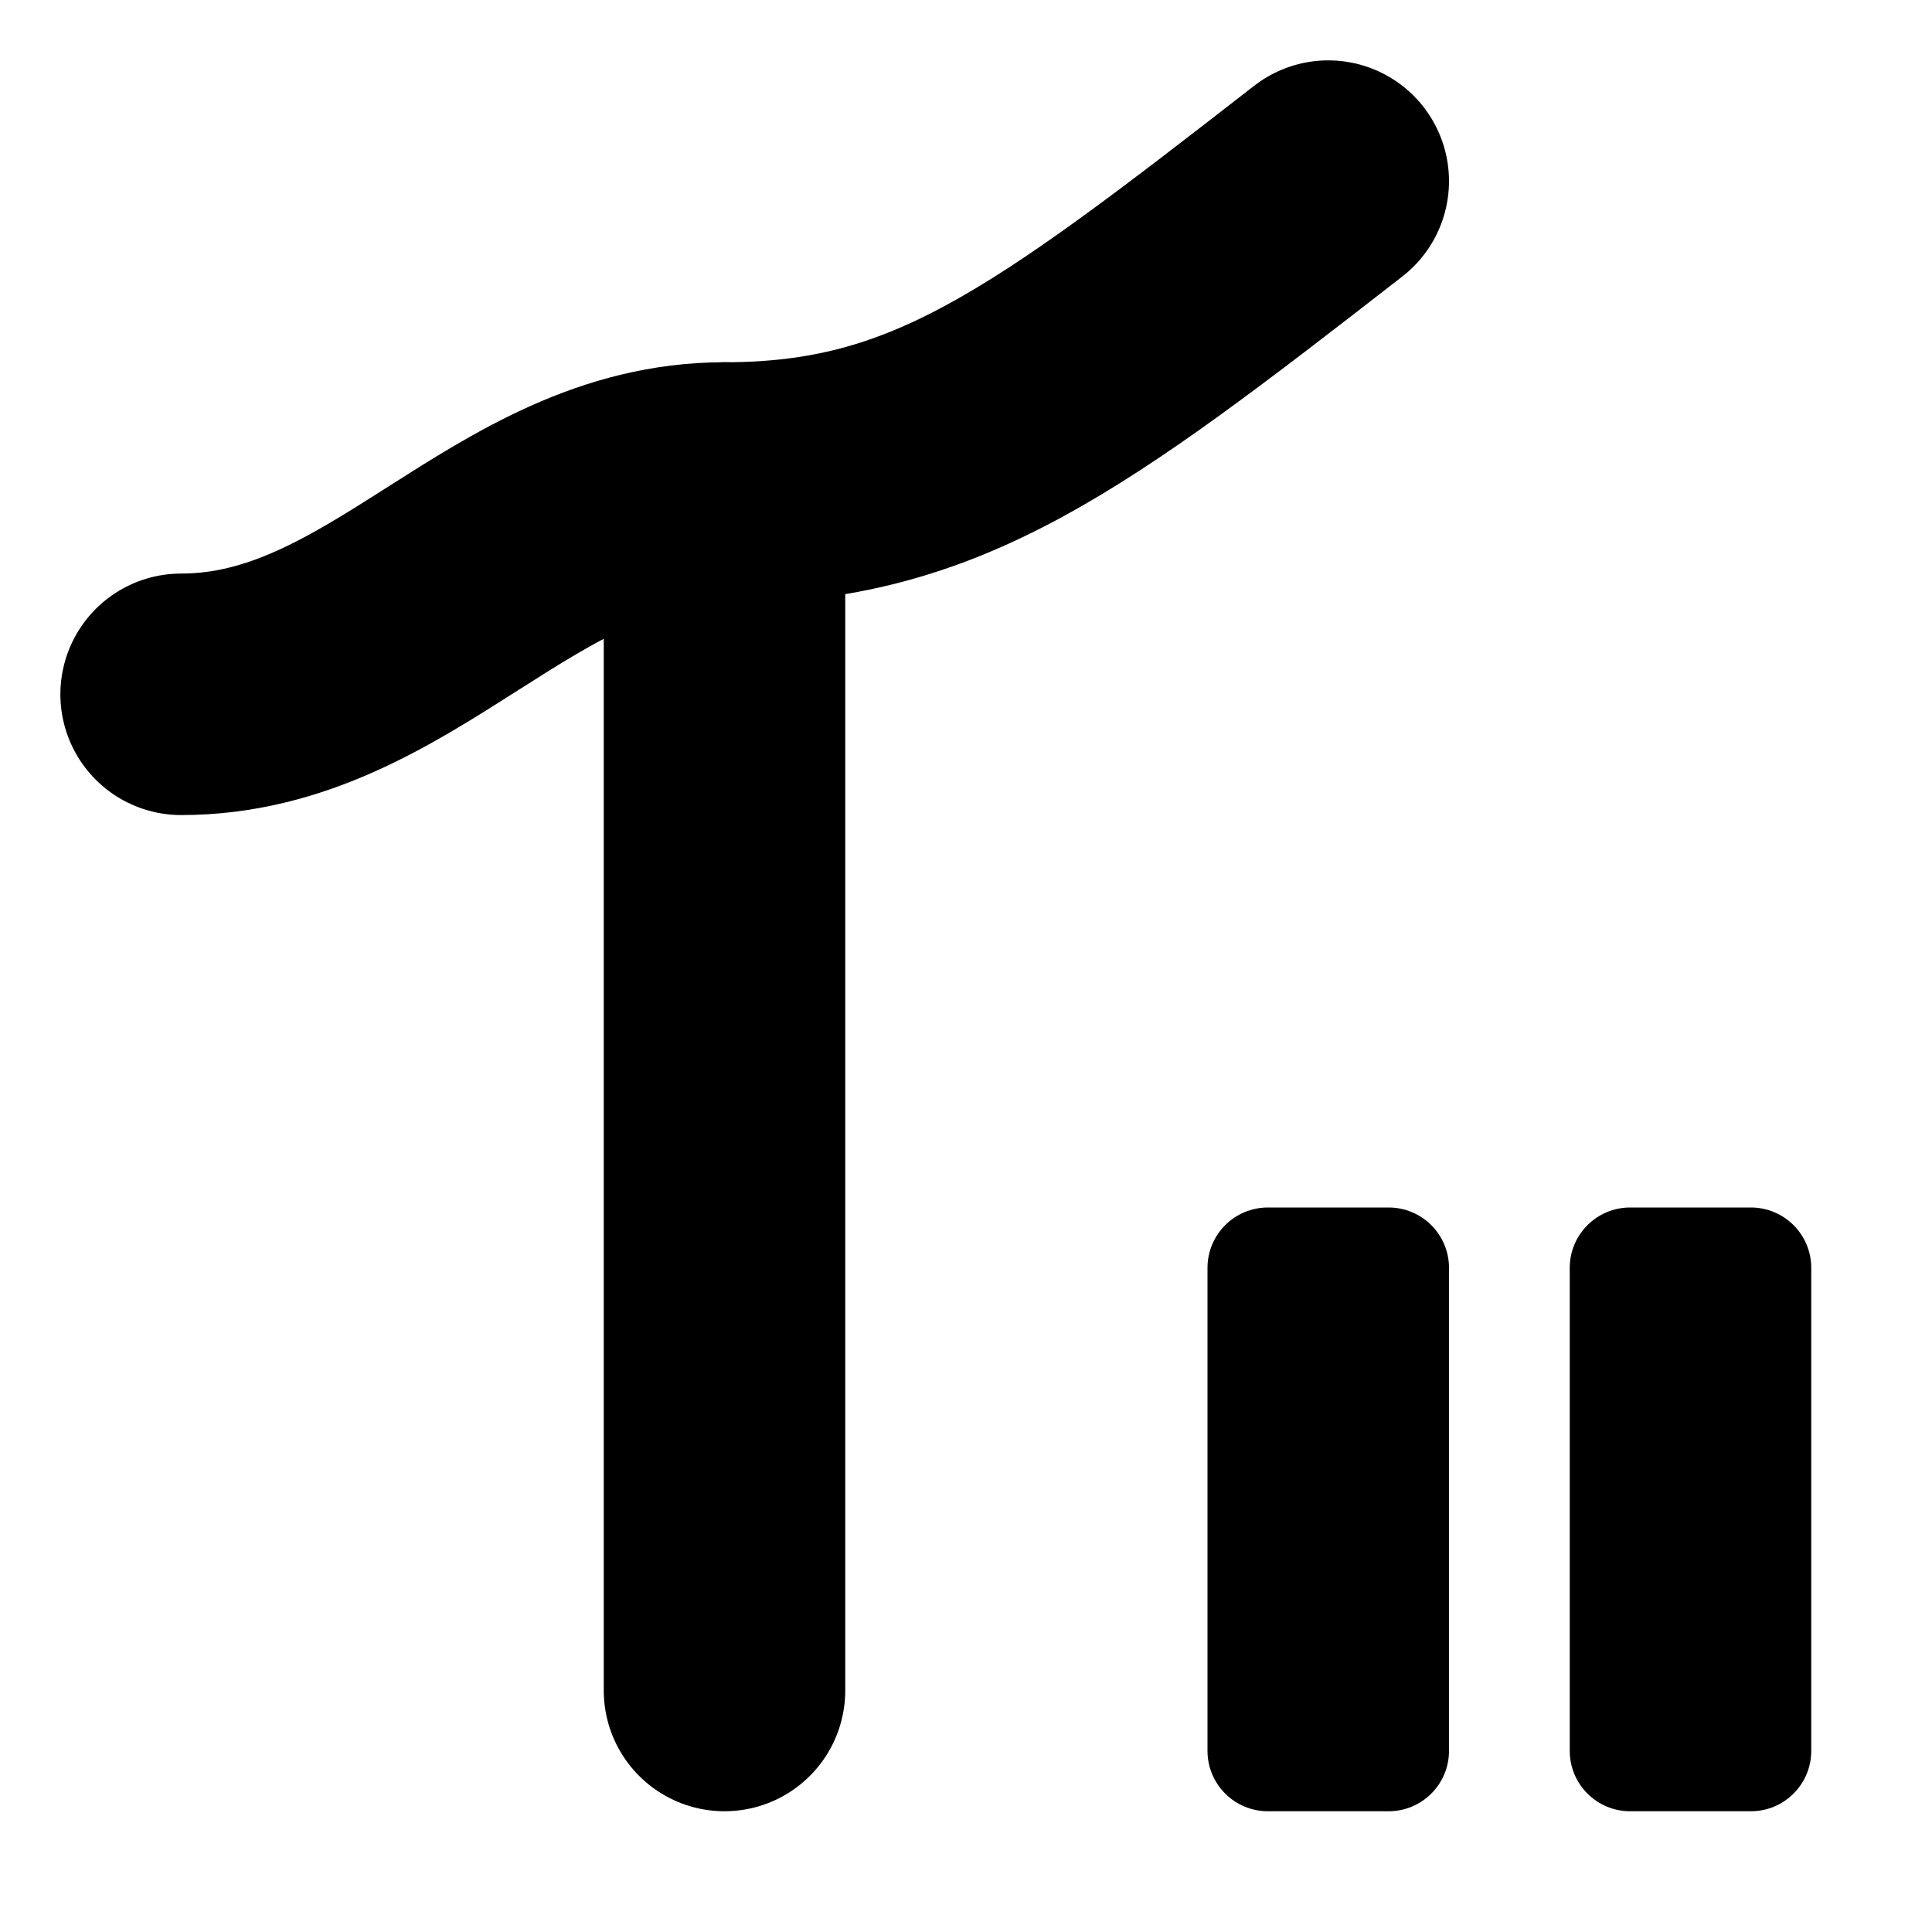
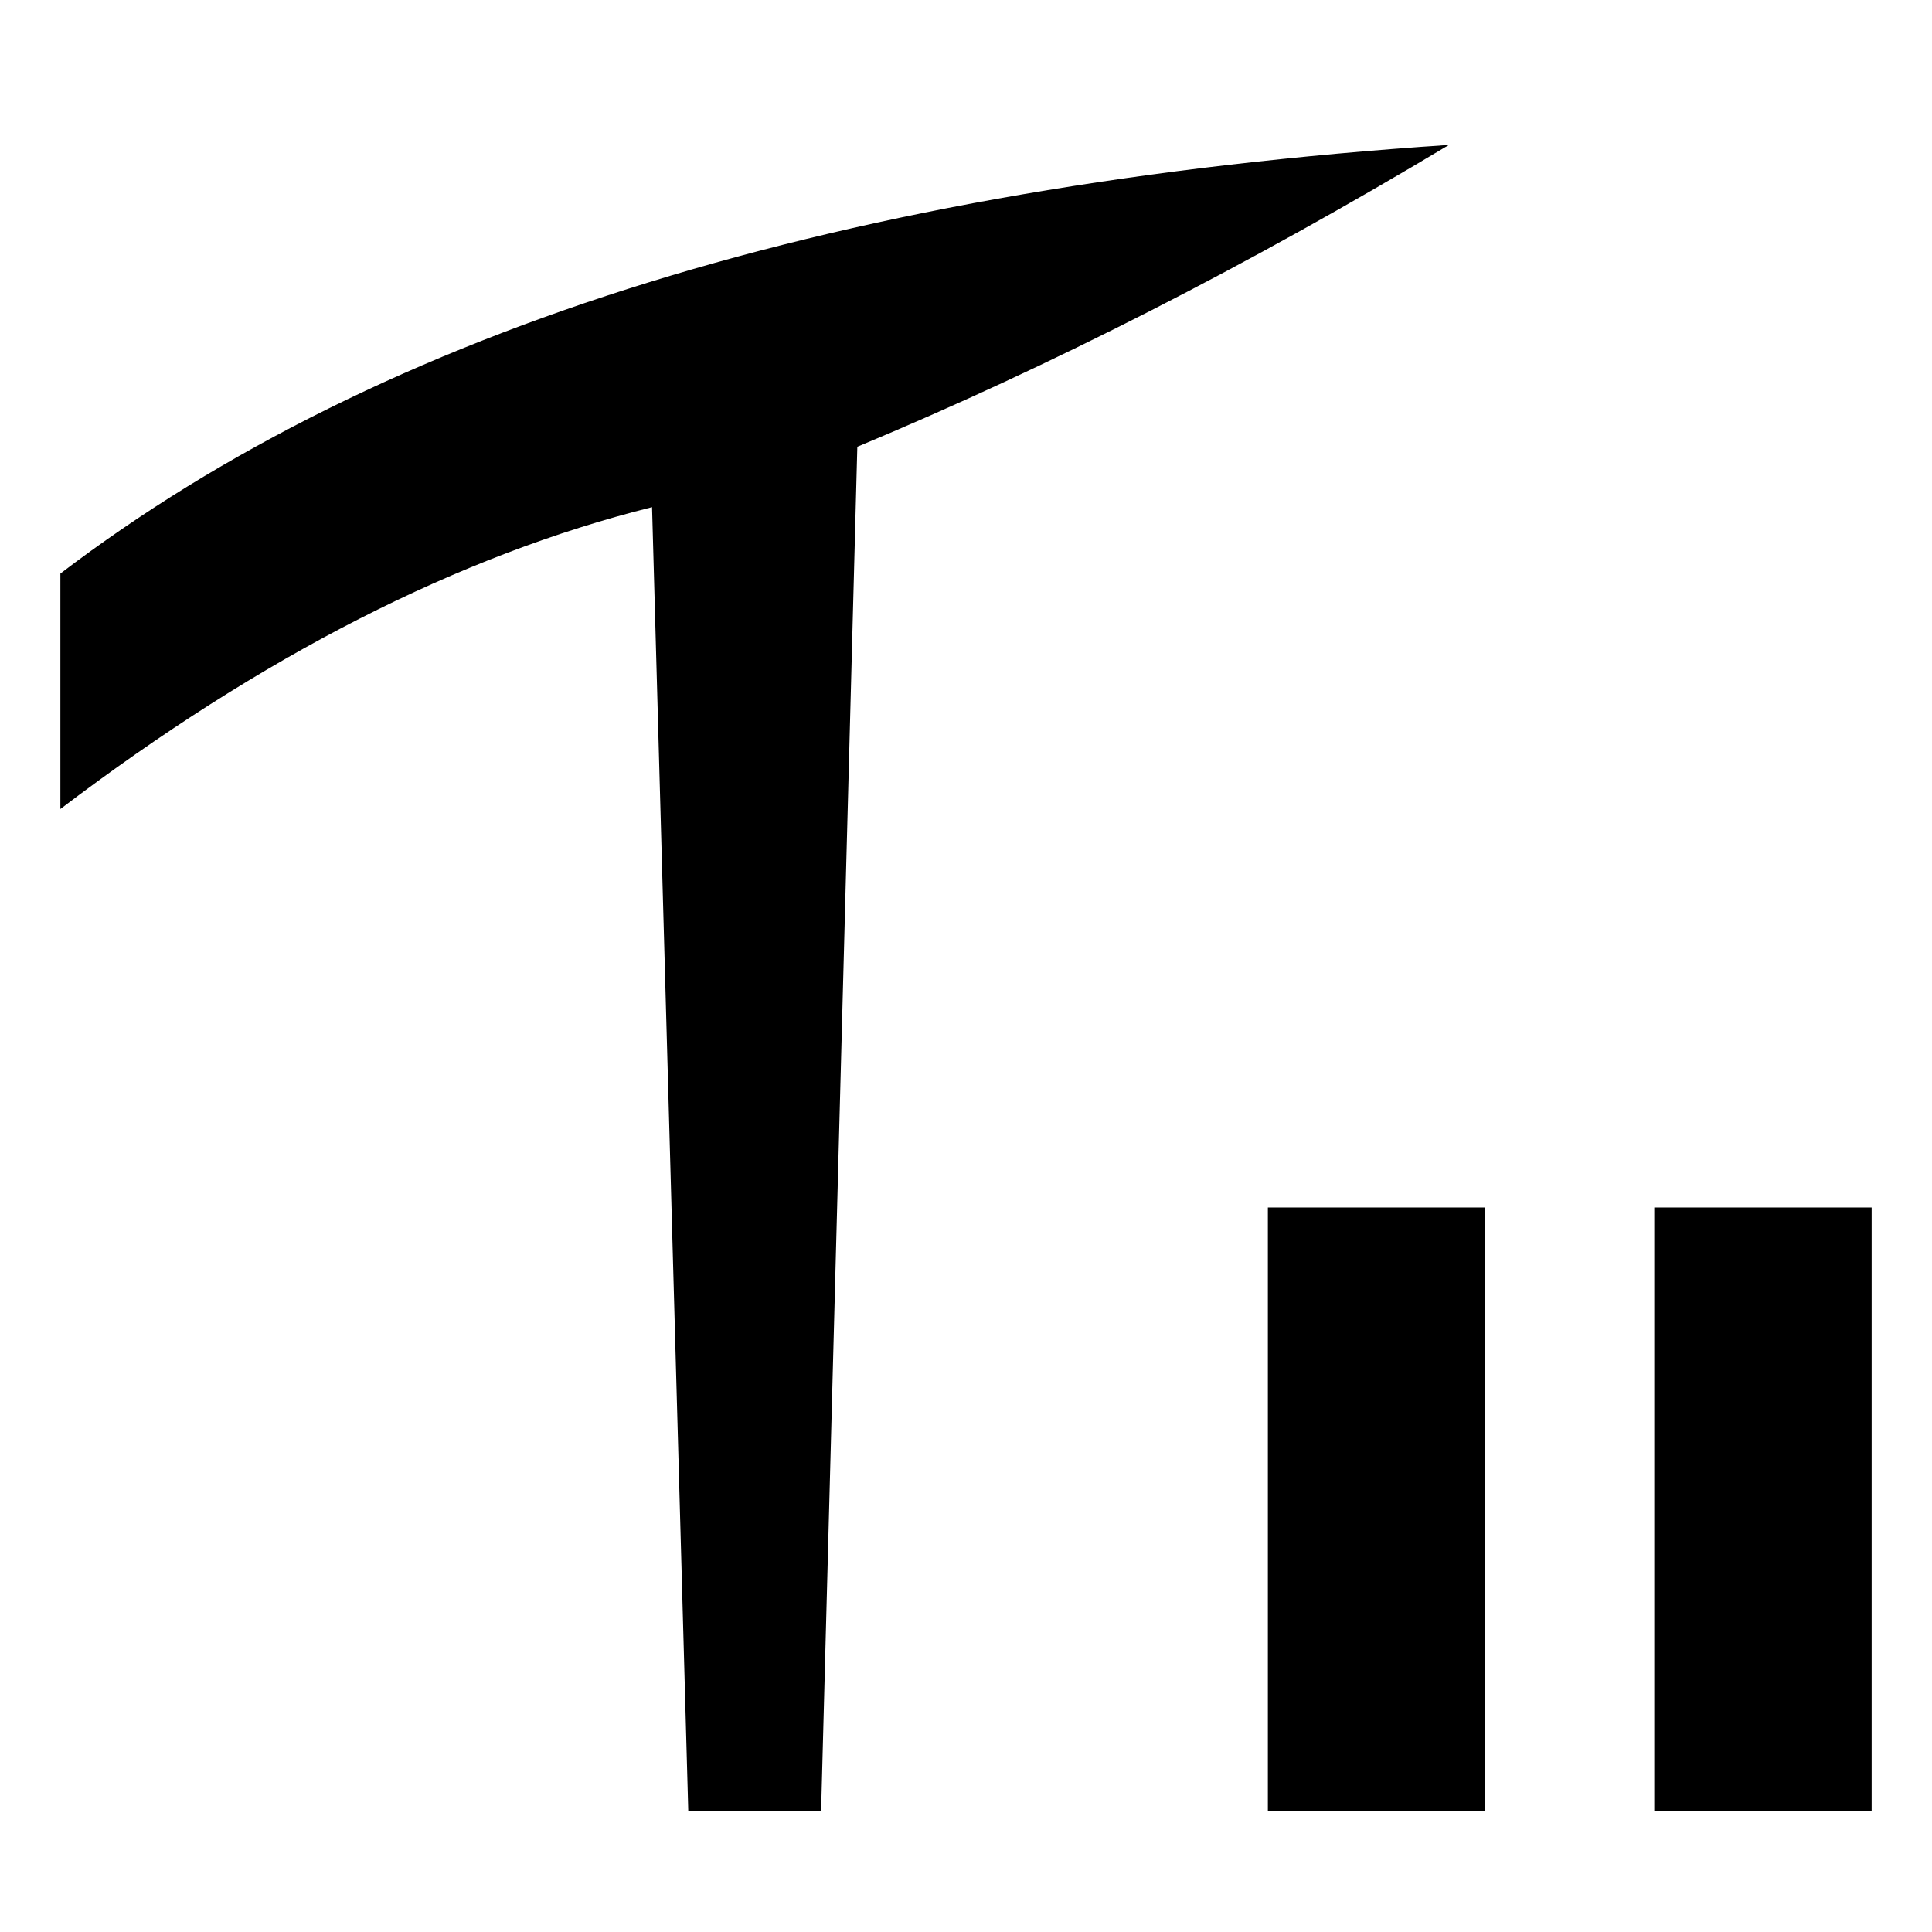
- <svg xmlns="http://www.w3.org/2000/svg" viewBox="0 0 32 32" width="32" height="32" fill="none">
-   <g stroke="#000000" stroke-width="4" stroke-linecap="round" stroke-linejoin="round">
-     <path d="M3 11.5C6.5 11.5 8.5 8 12 8S17.5 6.5 22 3" />
-     <path d="M12 8V28" />
-   </g>
-   <g fill="#000000">
-     <rect x="20" y="20" width="4" height="10" rx="1" />
-     <rect x="26" y="20" width="4" height="10" rx="1" />
-   </g>
+ <svg xmlns="http://www.w3.org/2000/svg" viewBox="0 0 32 32" width="32" height="32">
+   <path fill="#000000" d="M1 9.5Q9 3.4 24 2.4Q19 5.4 14.2 7.4L13.6 30L11.4 30L10.8 8.4Q6 9.6 1 13.4Z" />
+   <path fill="#000000" d="M21 20h3.6v10H21zM27.4 20H31v10h-3.6z" />
</svg>
